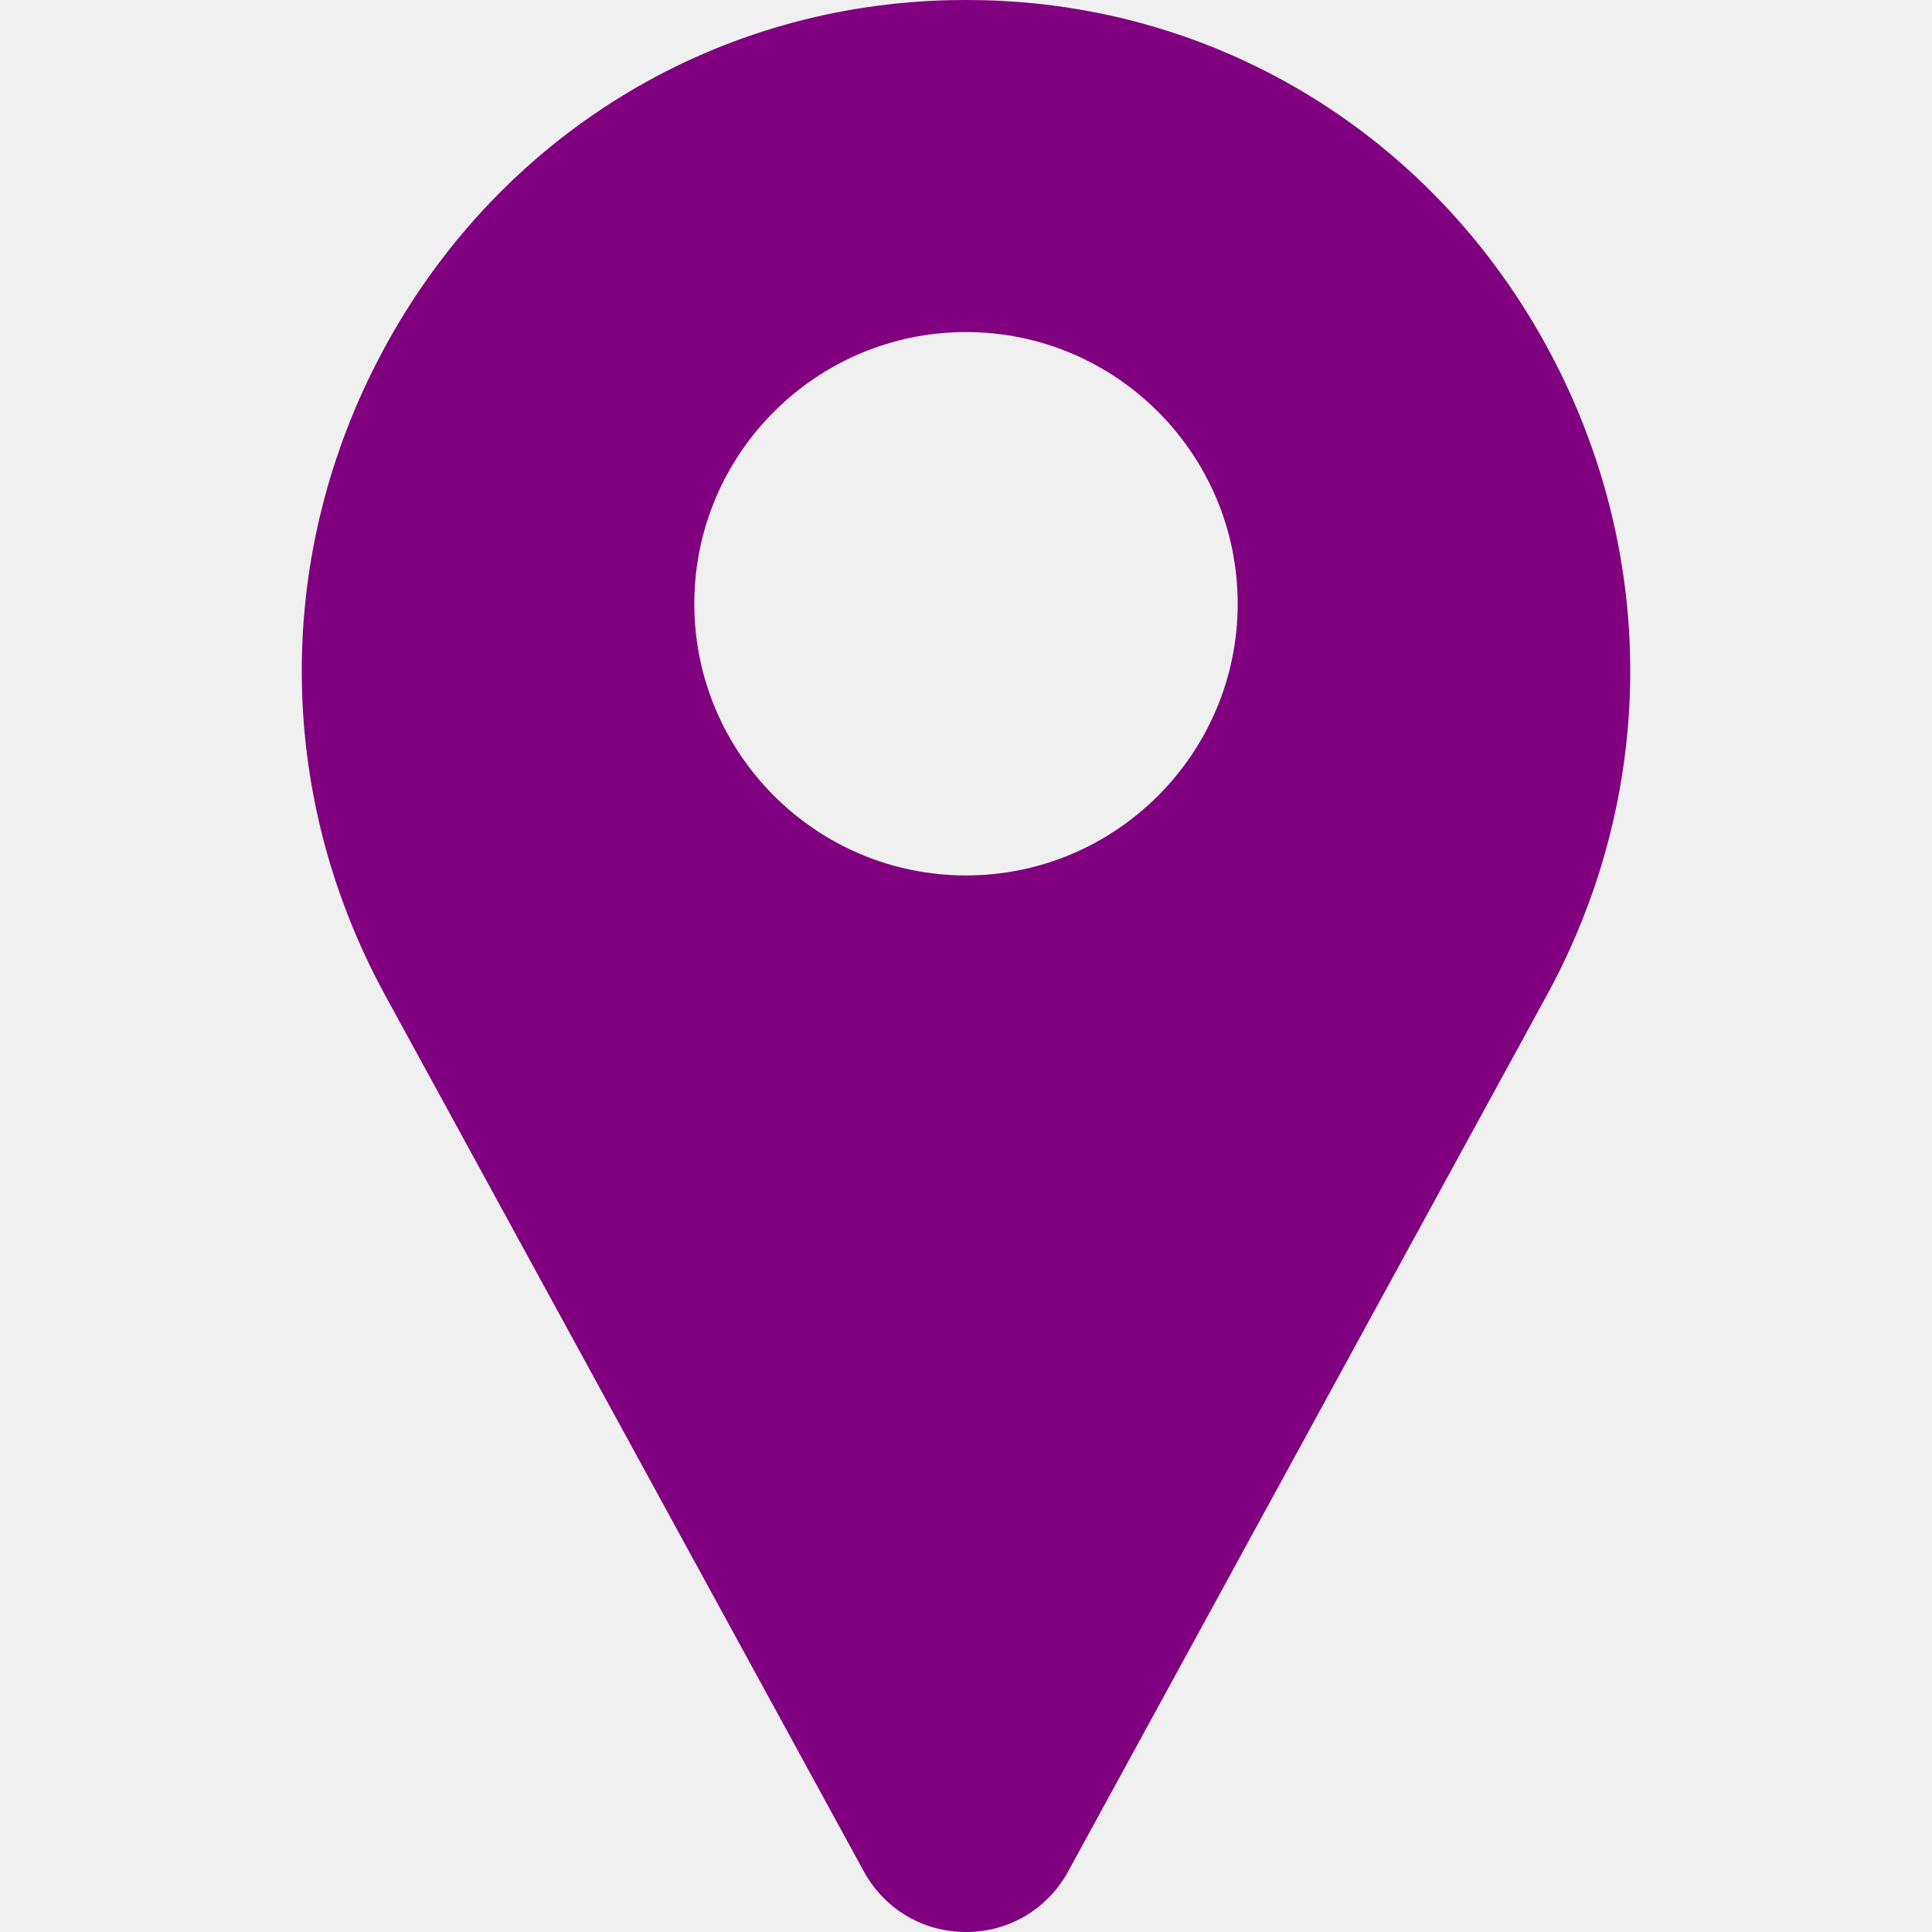
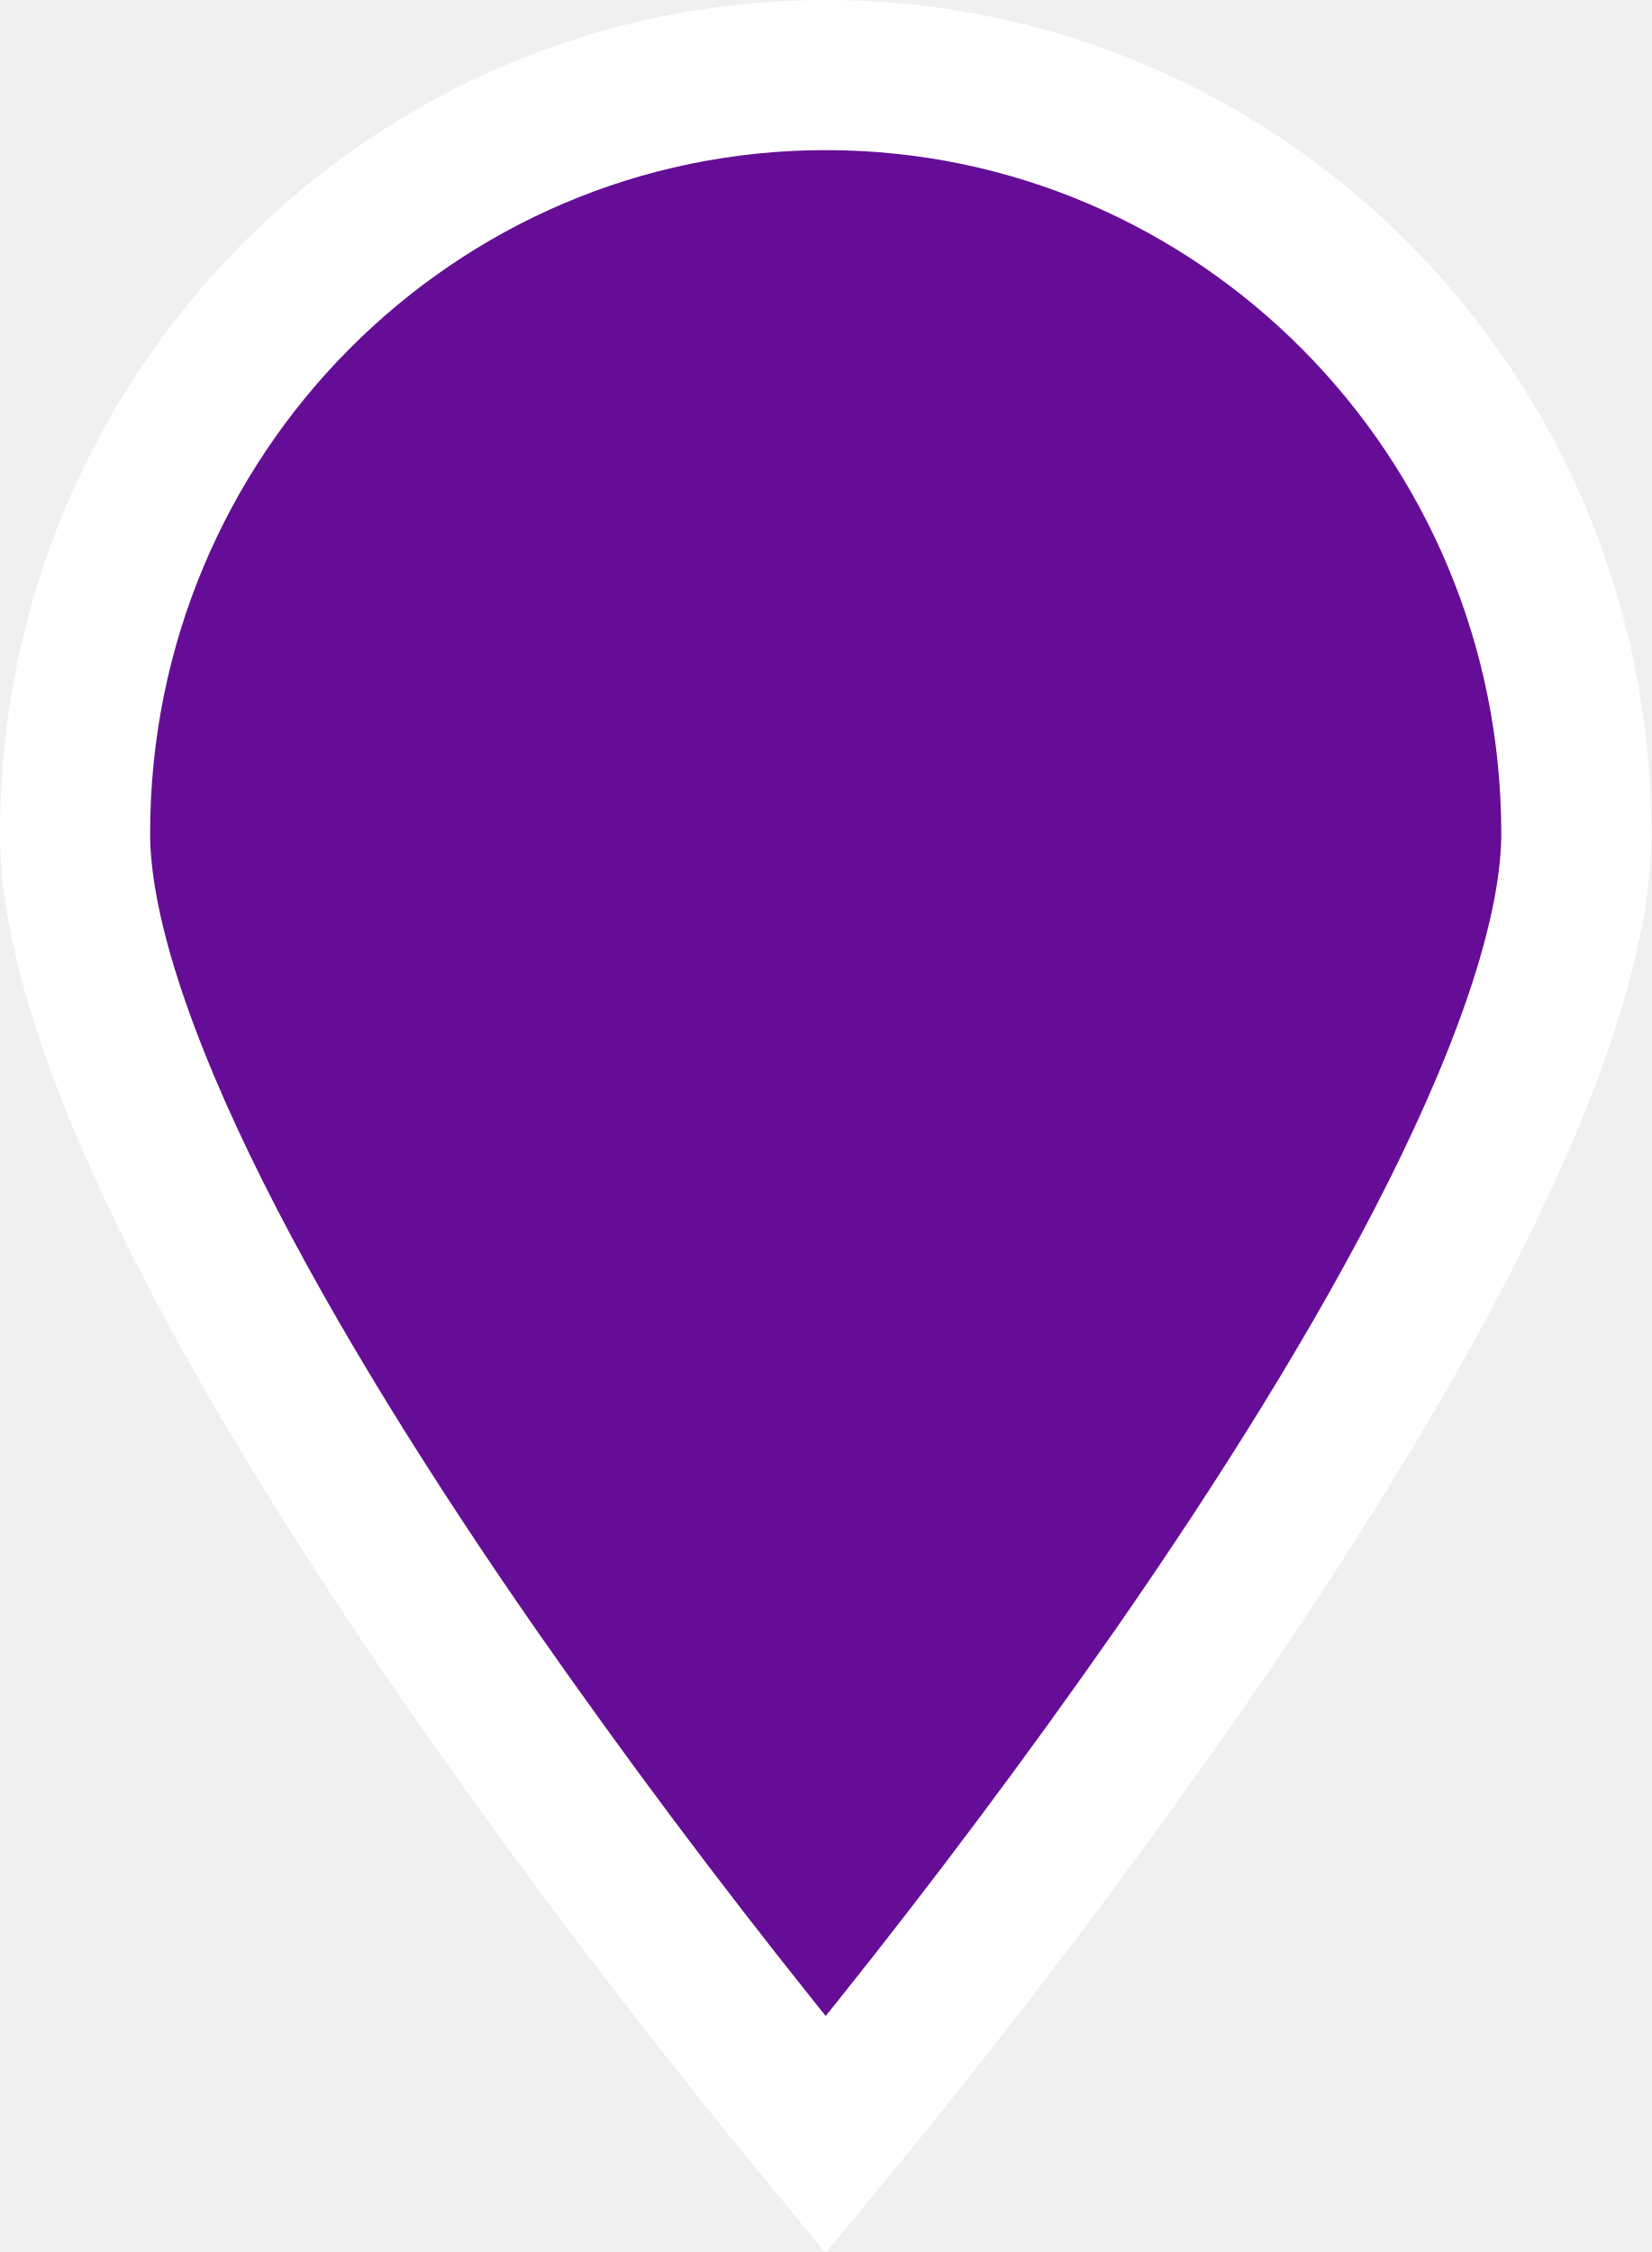
- <svg xmlns="http://www.w3.org/2000/svg" height="512" width="512">
-   <path fill="purple" d="M407.579 87.677C376.506 34.053 321.314 1.292 259.939.04c-2.62-.054-5.257-.054-7.878 0-61.374 1.252-116.566 34.013-147.64 87.637-31.762 54.812-32.631 120.652-2.325 176.123l126.963 232.387c.057.103.114.206.173.308 5.586 9.709 15.593 15.505 26.77 15.505 11.176 0 21.183-5.797 26.768-15.505.059-.102.116-.205.173-.308L409.906 263.8c30.304-55.471 29.435-121.311-2.327-176.123zM256 232c-39.701 0-72-32.299-72-72s32.299-72 72-72 72 32.299 72 72-32.298 72-72 72z" />
+ <svg xmlns="http://www.w3.org/2000/svg" width="44" height="60" fill="none">
+   <path d="M42 22.208c0 2.575-1.19 6.119-3.226 10.184-2.003 3.998-4.694 8.252-7.416 12.17a192.548 192.548 0 01-7.484 10.01c-.72.902-1.354 1.682-1.874 2.313-.52-.631-1.155-1.41-1.874-2.313a192.548 192.548 0 01-7.484-10.01C9.92 40.644 7.23 36.39 5.226 32.392 3.19 28.326 2 24.782 2 22.208 2 11.03 10.972 2 22 2s20 9.03 20 20.208z" fill="#650D97" stroke="#fff" stroke-width="4" />
</svg>
